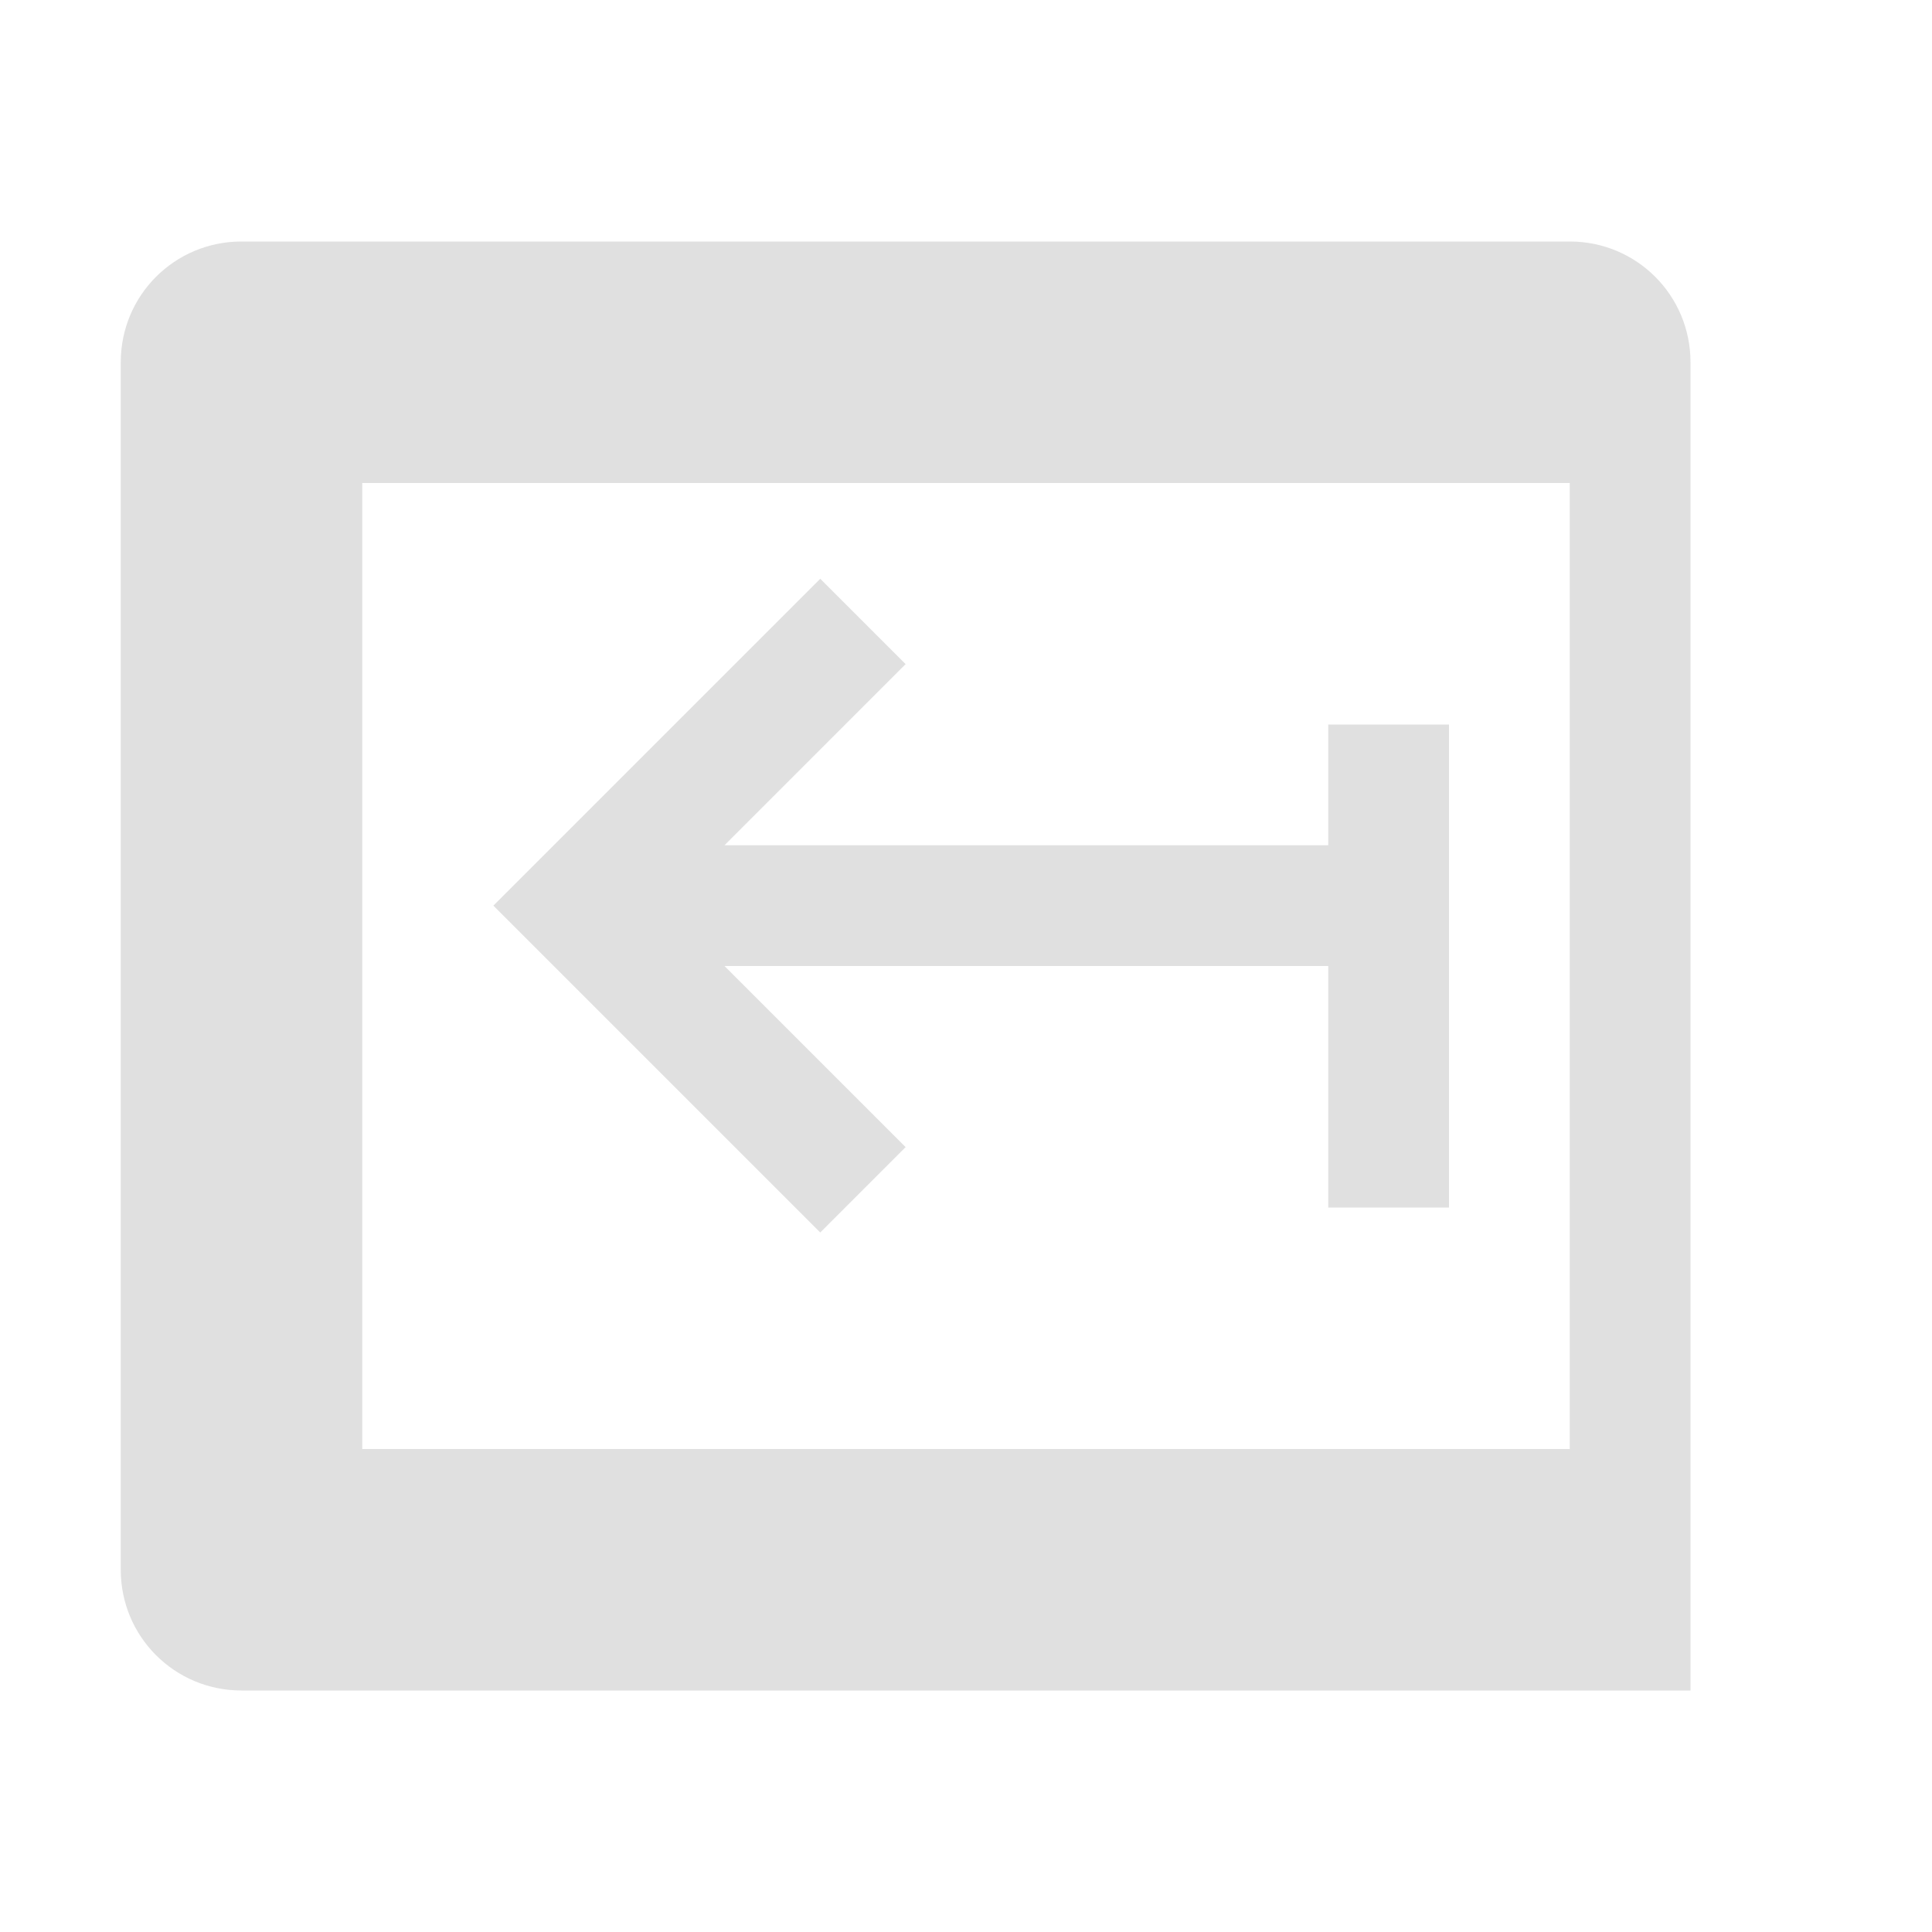
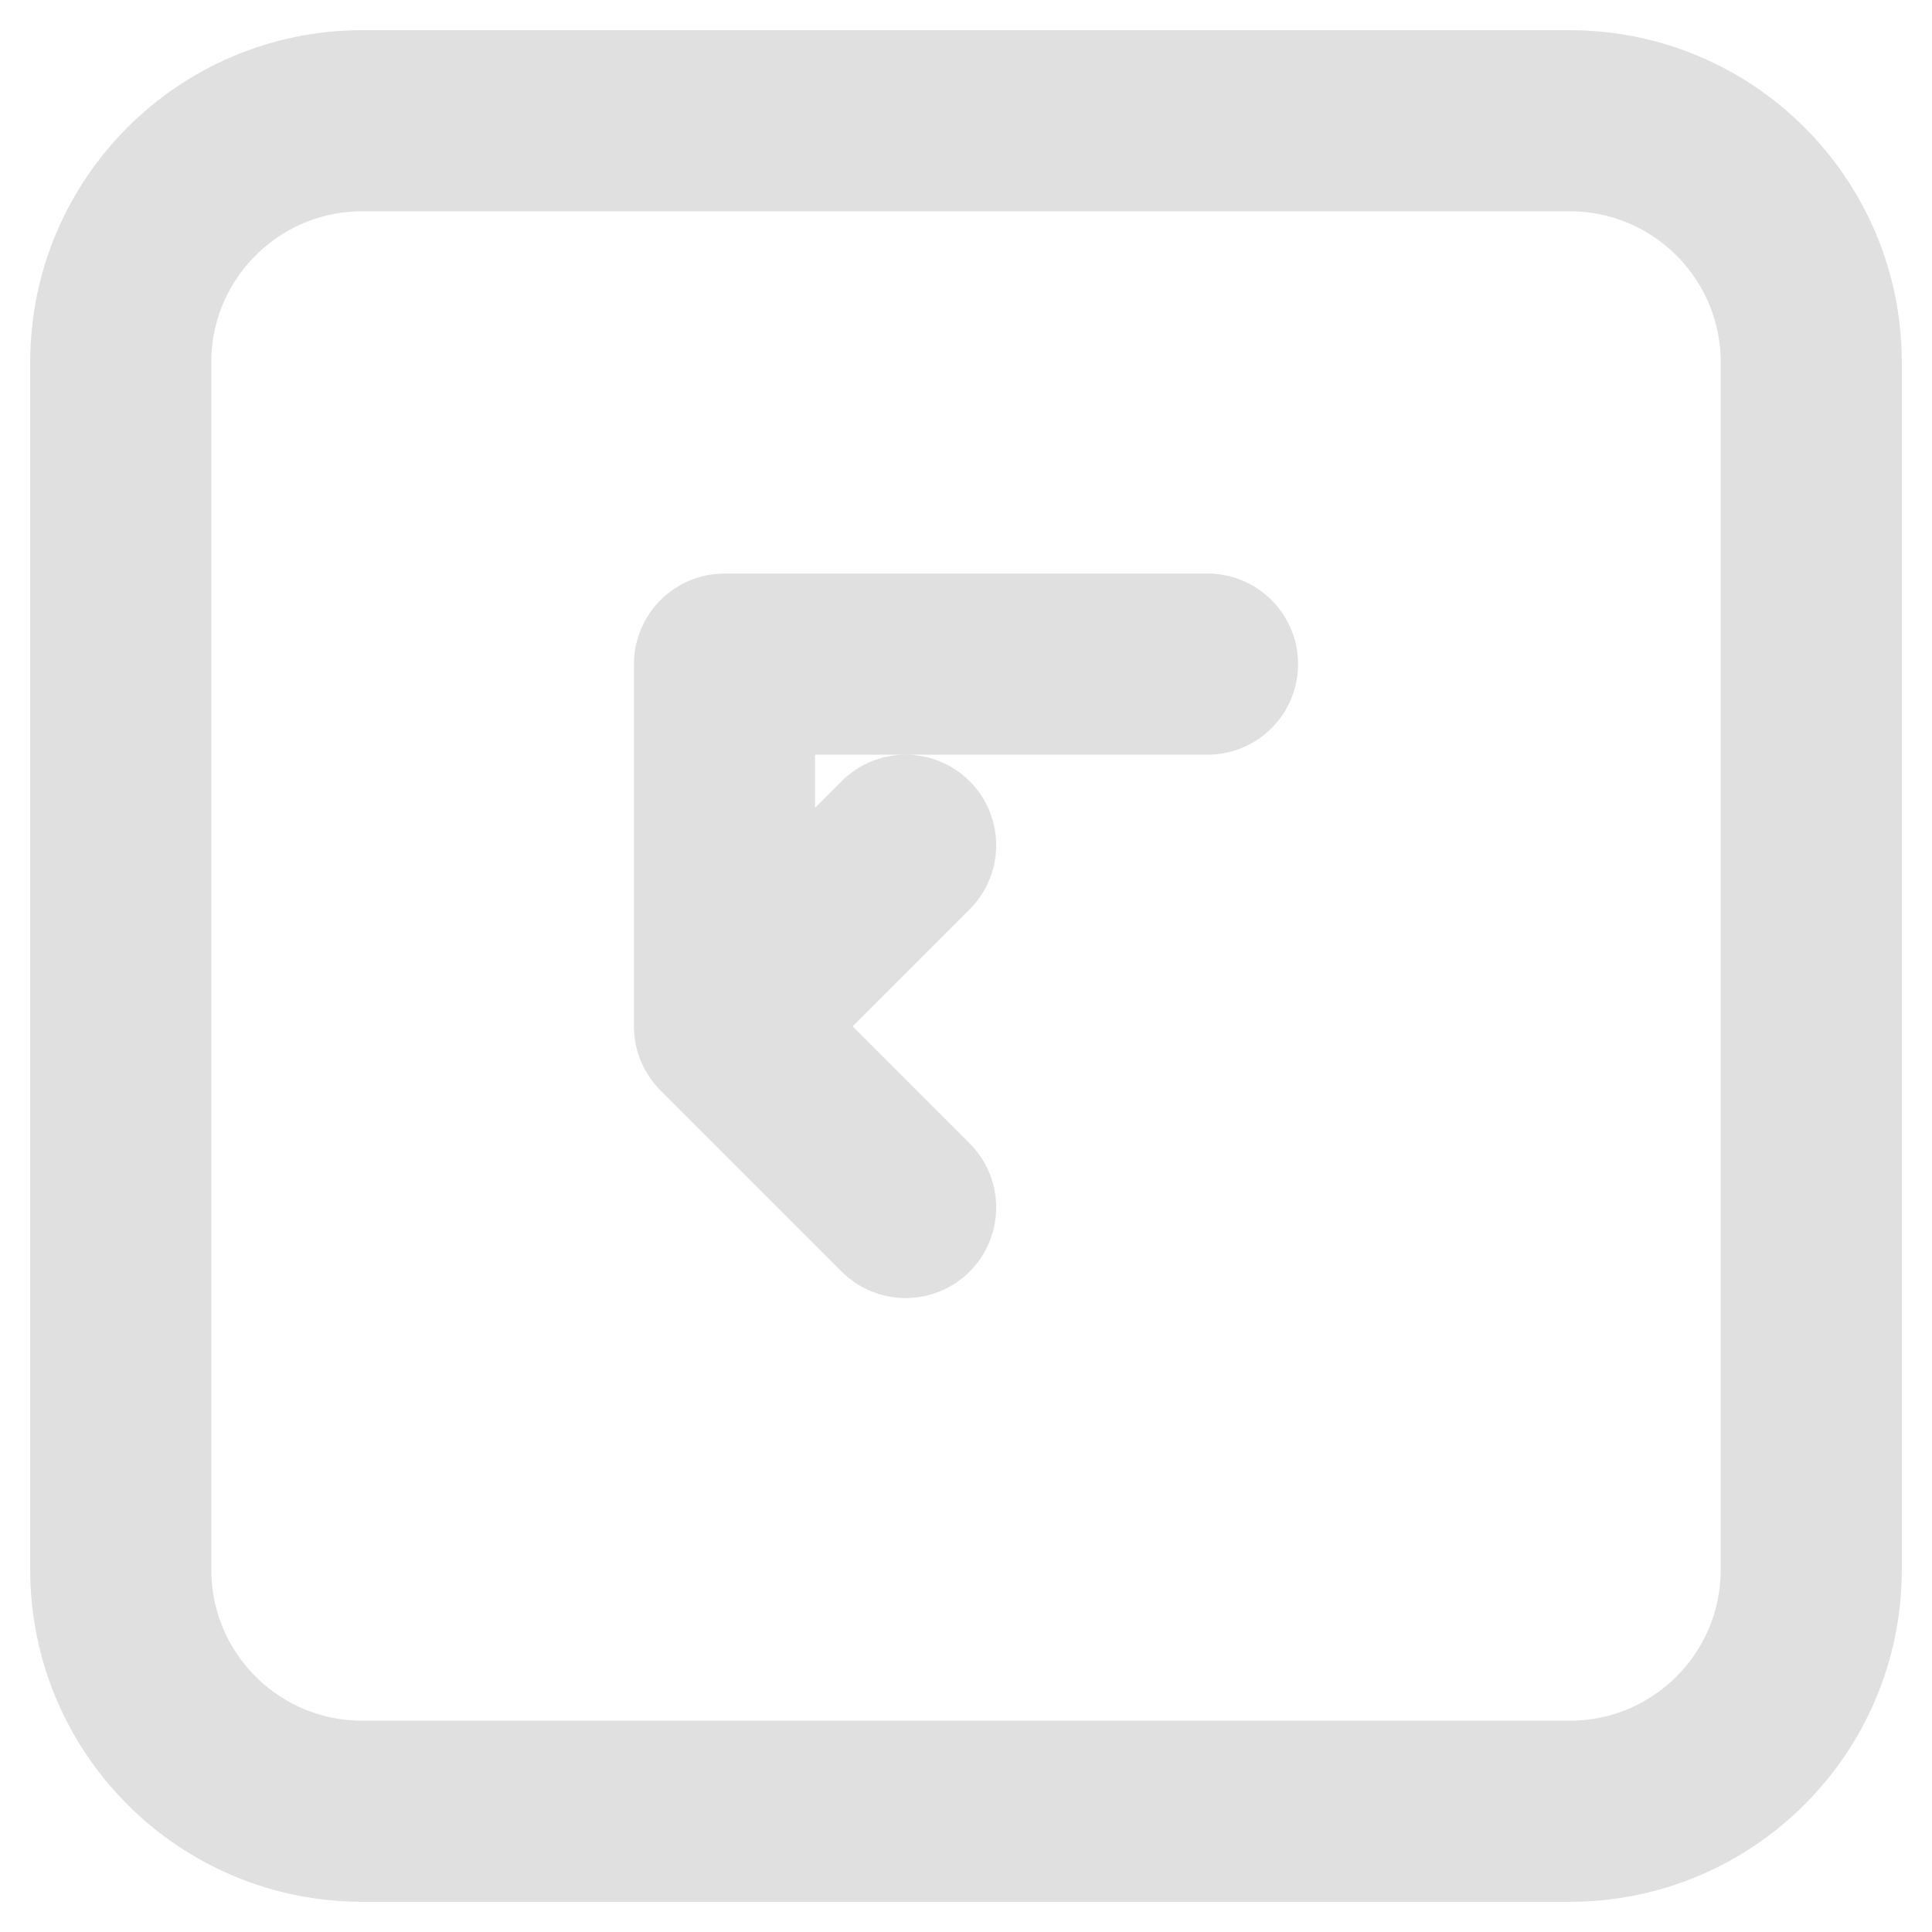
<svg xmlns="http://www.w3.org/2000/svg" width="16" height="16" viewBox="0 0 16 16">
-   <path fill="#e0e0e0" d="M2 2c-.554 0-1 .446-1 1v10c0 .554.446 1 1 1h12c0-.554 0-1 0-1V3c0-.554-.446-1-1-1H2zm1 2h10v8H3V4zm8 2v1h-5l1.5-1.5-.707-.707L4.086 7.5l2.707 2.707.707-.707L6 8h5v2h1V6h-1z" />
+   <rect x="1" y="1" width="14" height="14" rx="2" ry="2" fill="none" stroke="#e0e0e0" stroke-width="1.5" />
+   <path fill="none" stroke="#e0e0e0" stroke-width="1.5" stroke-linecap="round" stroke-linejoin="round" d="M10 5.5 H6 V8.5 M6 8.5 L7.5 7 M6 8.5 L7.5 10" />
</svg>
